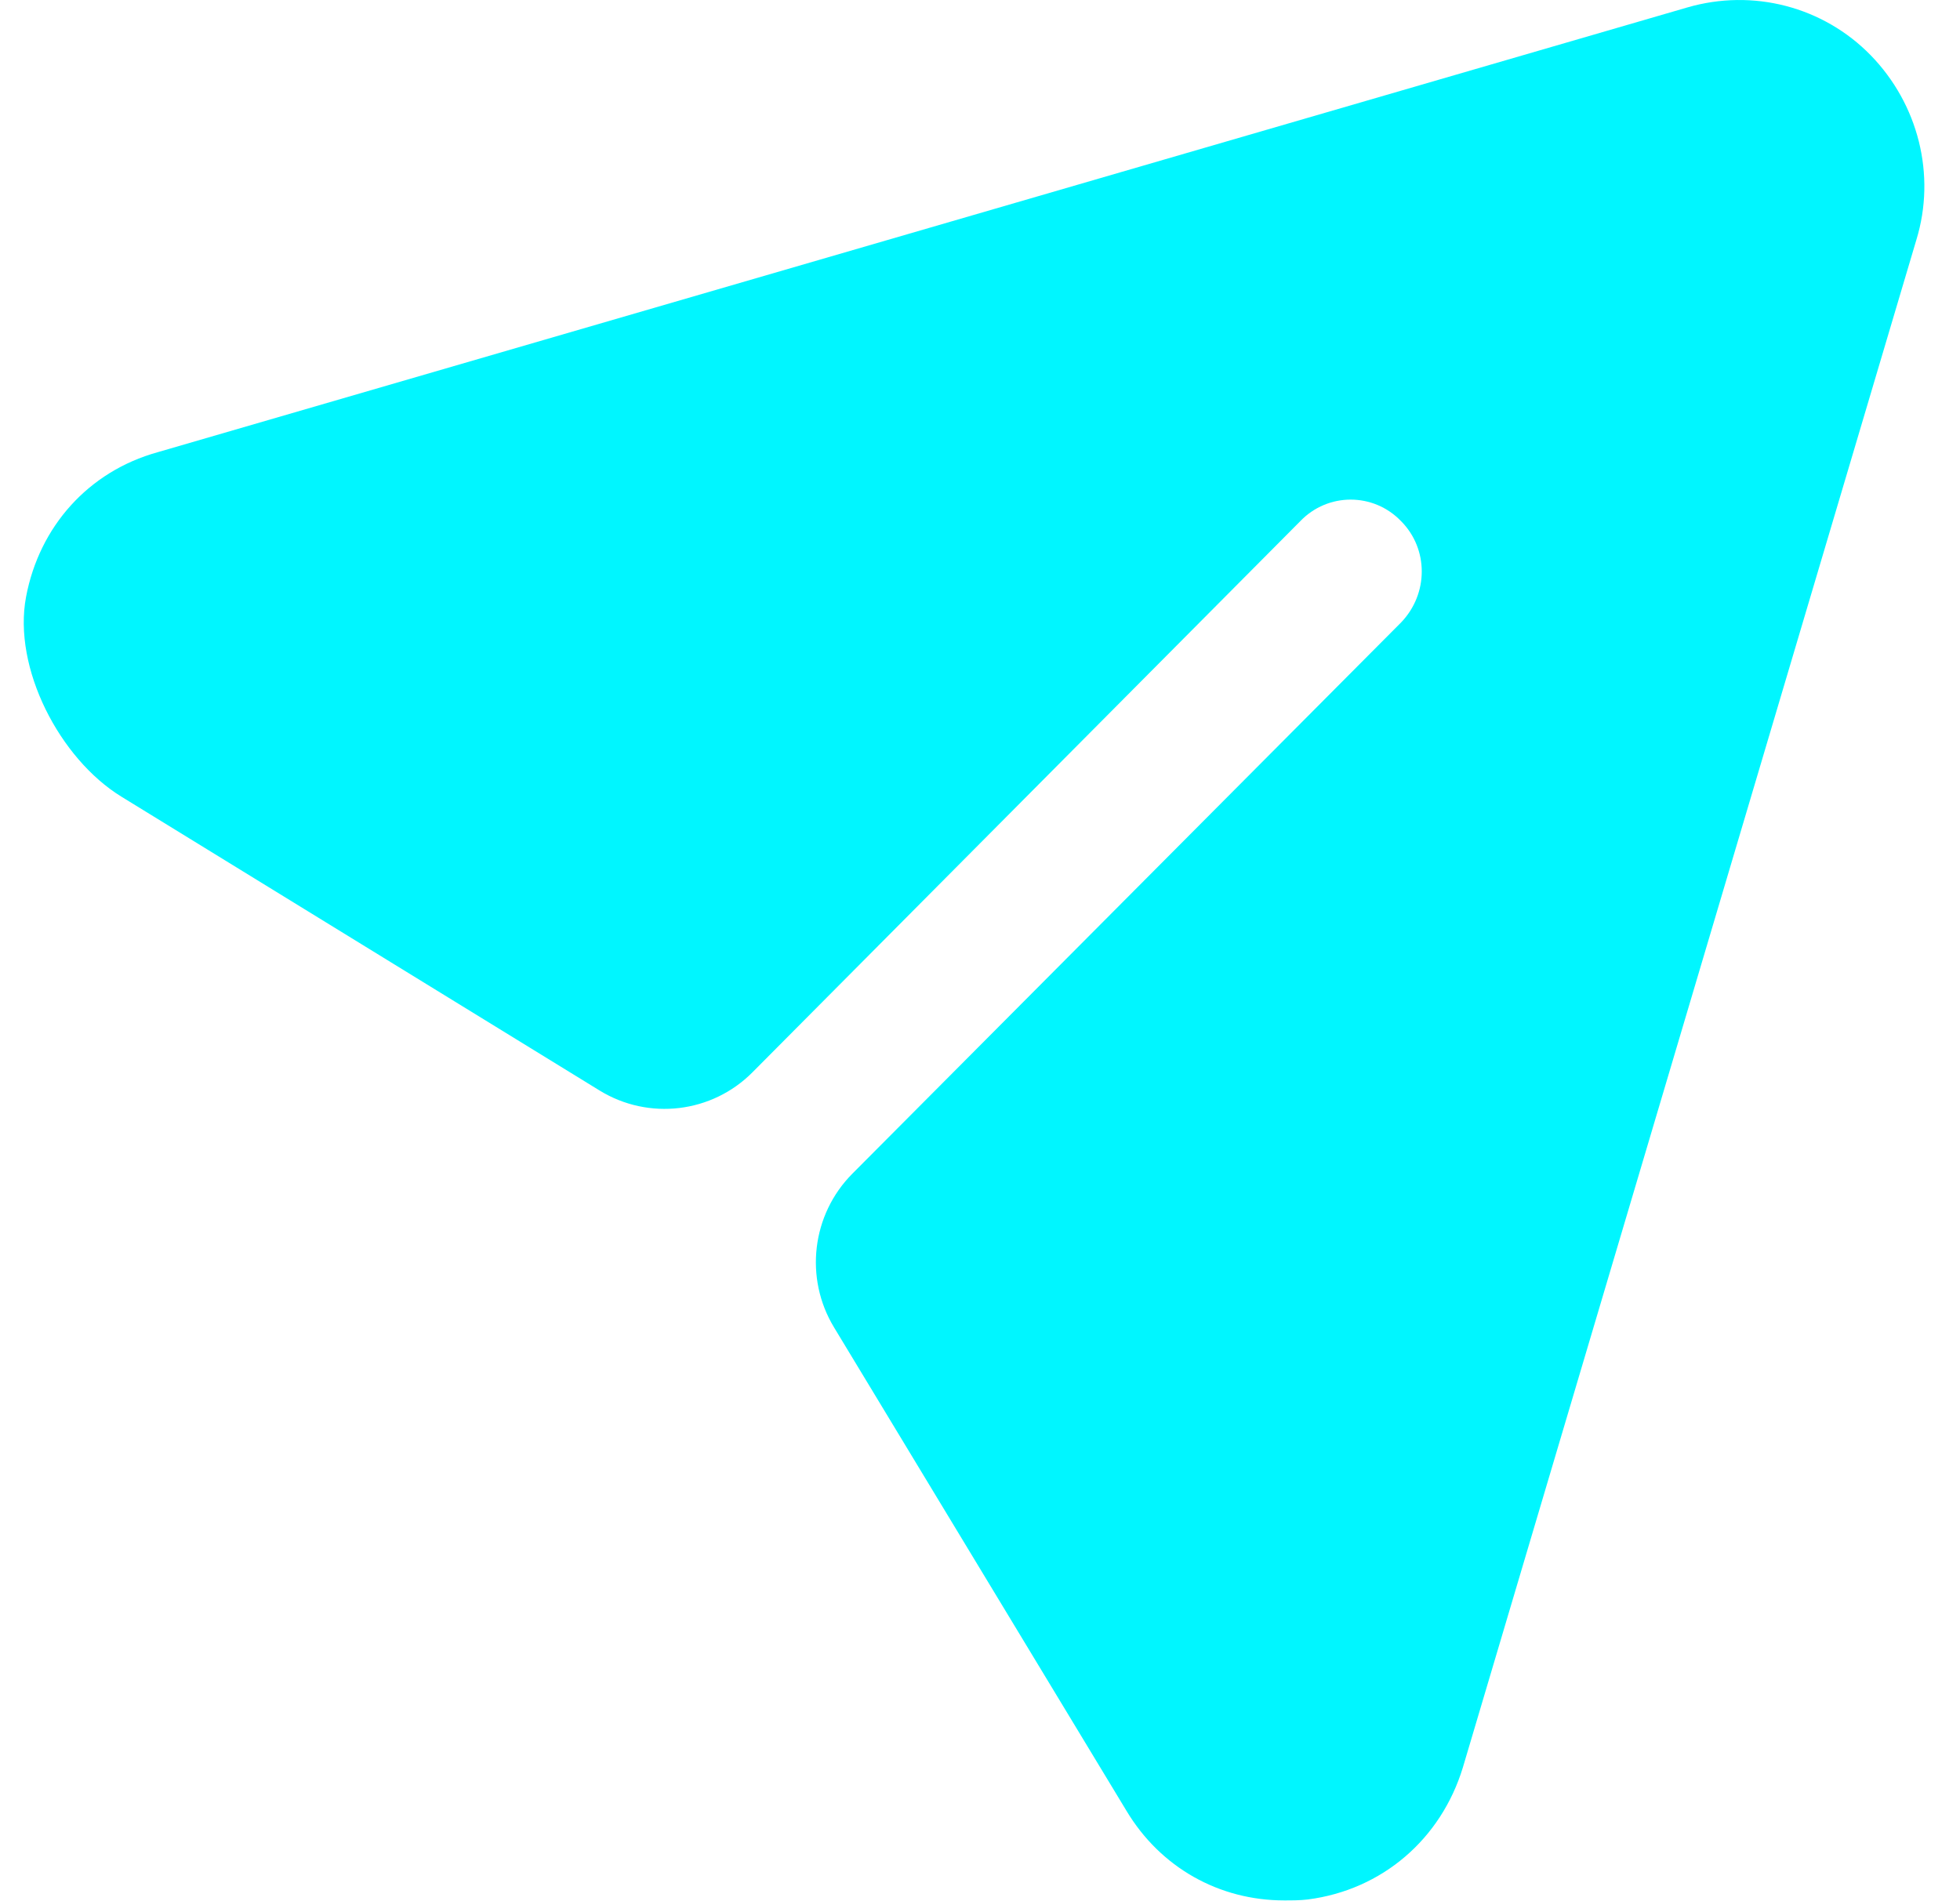
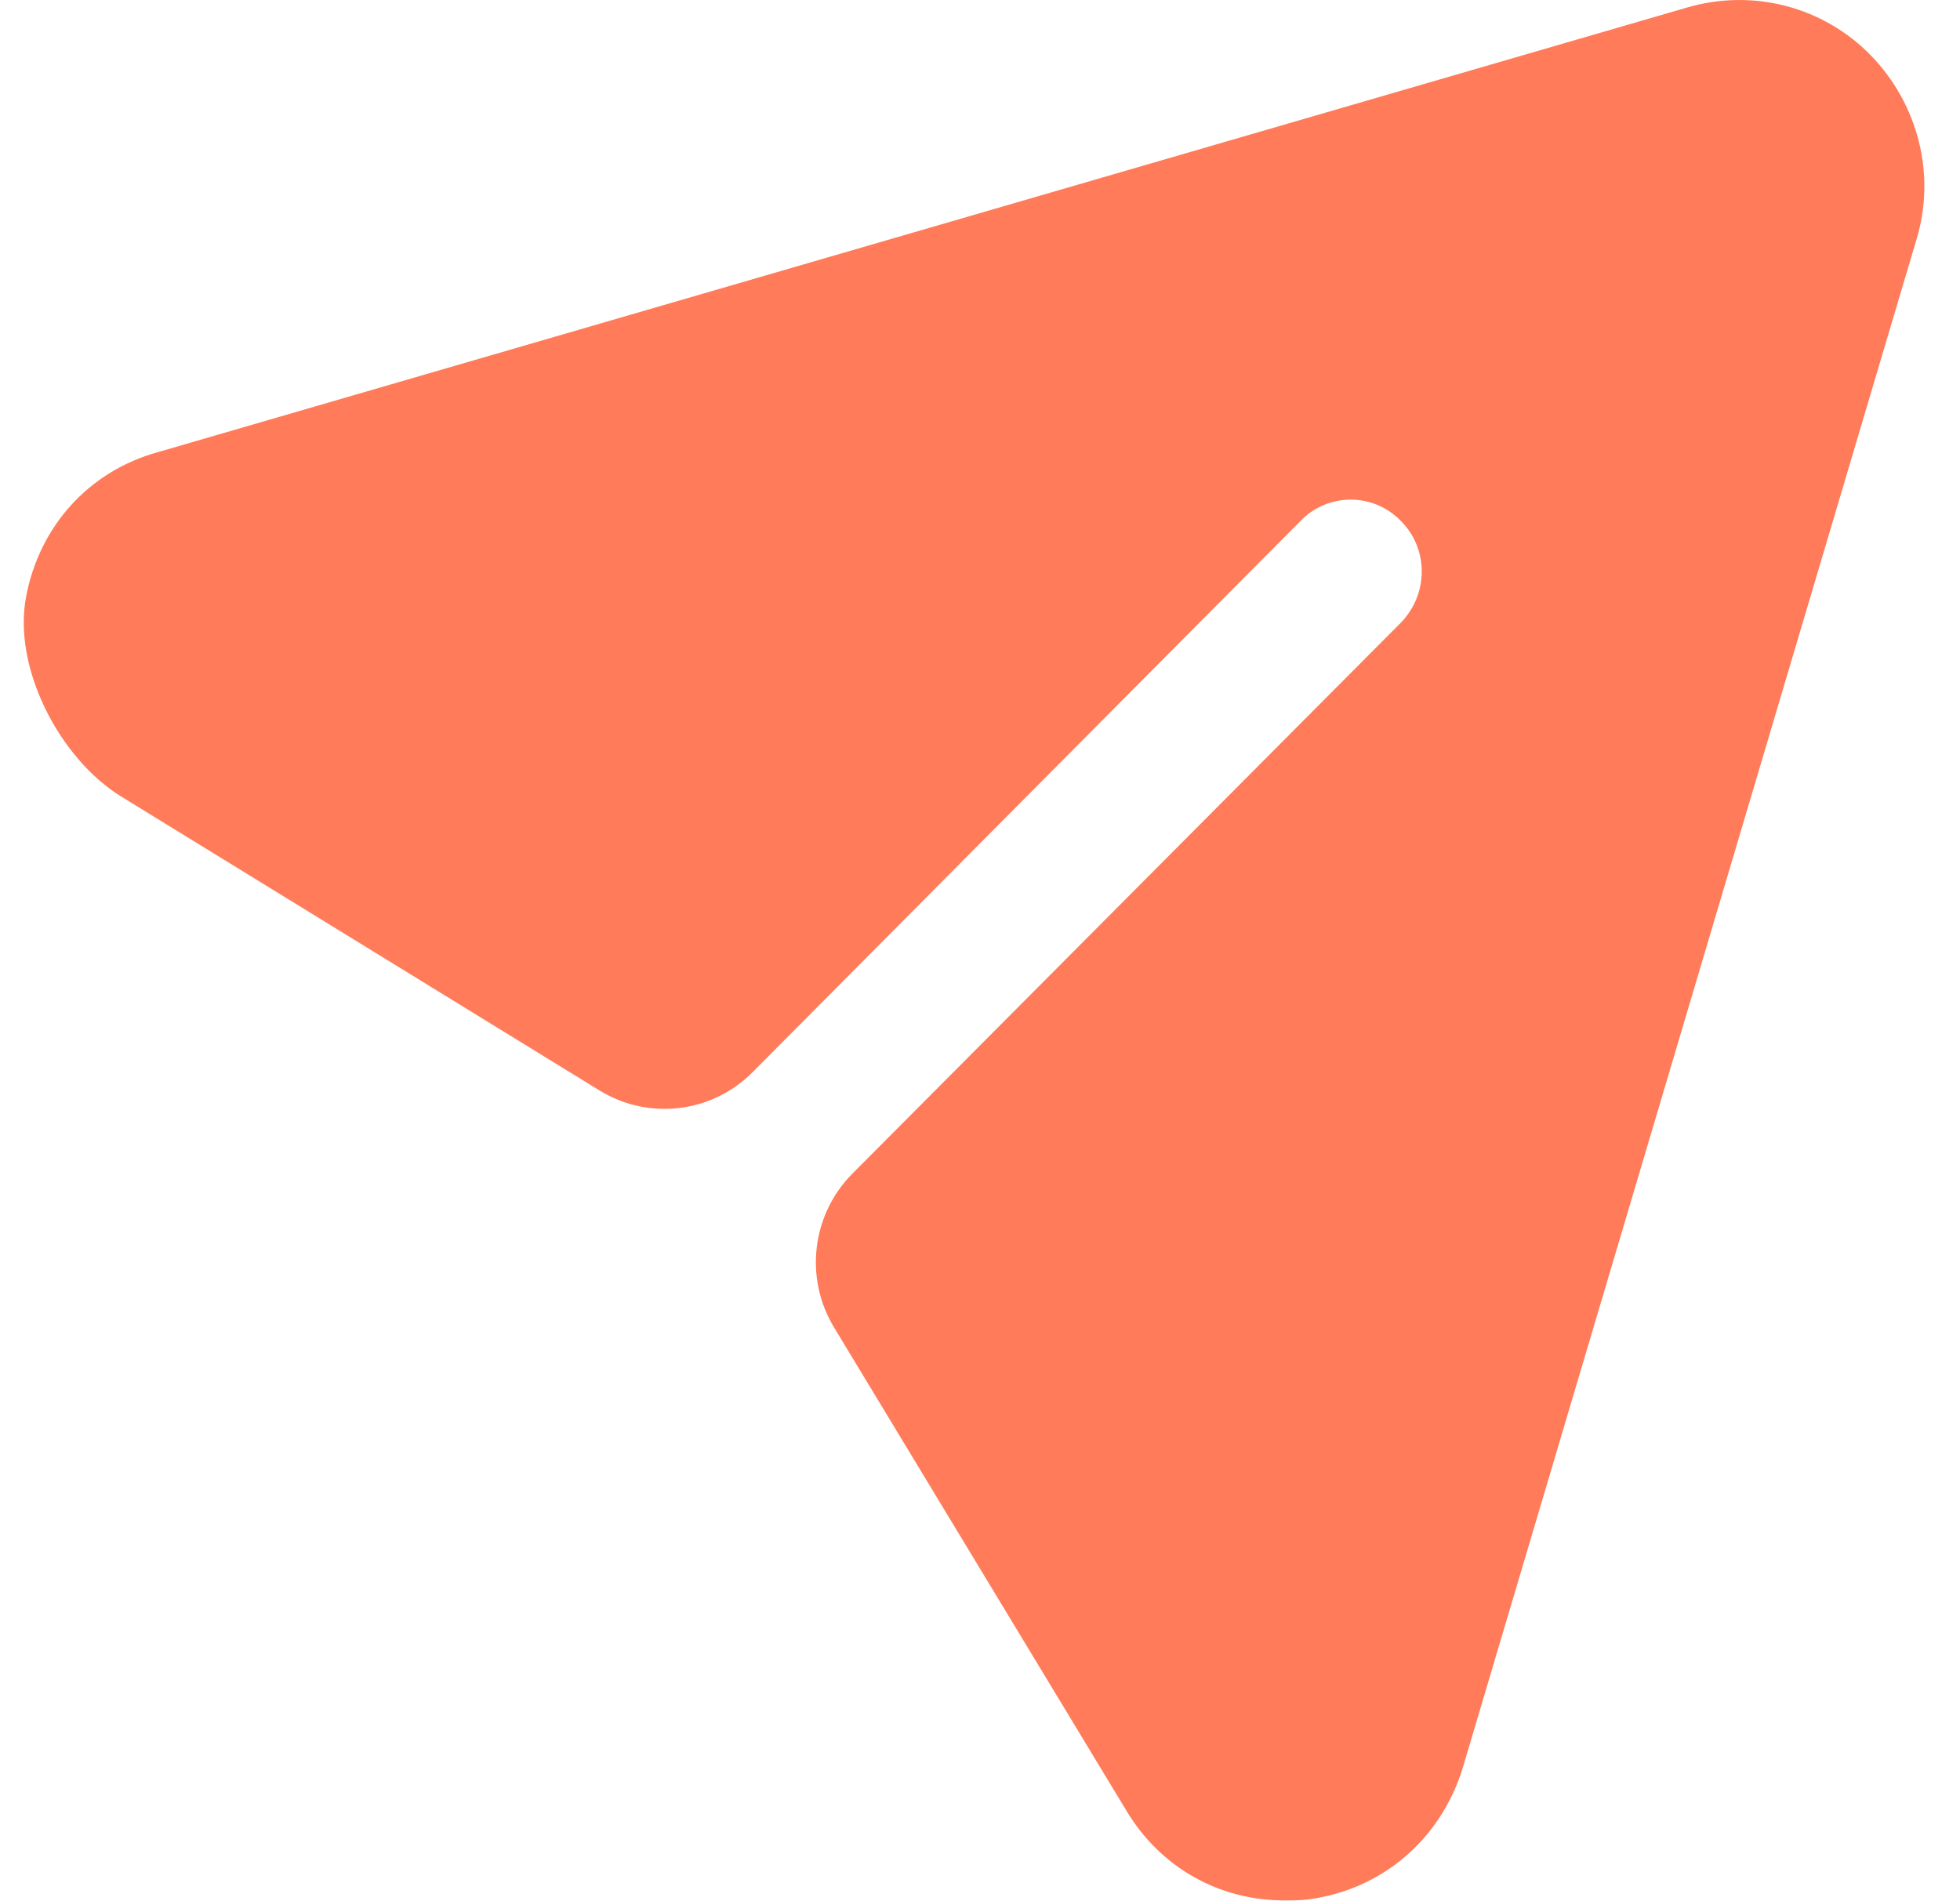
<svg xmlns="http://www.w3.org/2000/svg" width="33" height="32" viewBox="0 0 33 32" fill="none">
-   <path d="M31.497 0.931C30.696 0.11 29.512 -0.196 28.407 0.126L2.653 7.615C1.488 7.939 0.662 8.868 0.439 10.049C0.212 11.25 1.006 12.776 2.043 13.414L10.096 18.363C10.922 18.87 11.988 18.743 12.671 18.054L21.893 8.775C22.357 8.292 23.125 8.292 23.589 8.775C24.054 9.242 24.054 9.999 23.589 10.482L14.352 19.762C13.667 20.45 13.539 21.521 14.043 22.352L18.963 30.486C19.54 31.452 20.532 32 21.621 32C21.749 32 21.893 32 22.021 31.984C23.269 31.823 24.262 30.969 24.63 29.761L32.265 4.04C32.601 2.944 32.297 1.753 31.497 0.931" fill="#00F6FF" />
+   <path d="M31.497 0.931C30.696 0.11 29.512 -0.196 28.407 0.126L2.653 7.615C1.488 7.939 0.662 8.868 0.439 10.049C0.212 11.25 1.006 12.776 2.043 13.414L10.096 18.363C10.922 18.87 11.988 18.743 12.671 18.054L21.893 8.775C22.357 8.292 23.125 8.292 23.589 8.775C24.054 9.242 24.054 9.999 23.589 10.482L14.352 19.762C13.667 20.45 13.539 21.521 14.043 22.352L18.963 30.486C19.54 31.452 20.532 32 21.621 32C21.749 32 21.893 32 22.021 31.984C23.269 31.823 24.262 30.969 24.63 29.761L32.265 4.04C32.601 2.944 32.297 1.753 31.497 0.931" fill="#ff7b59" />
</svg>
